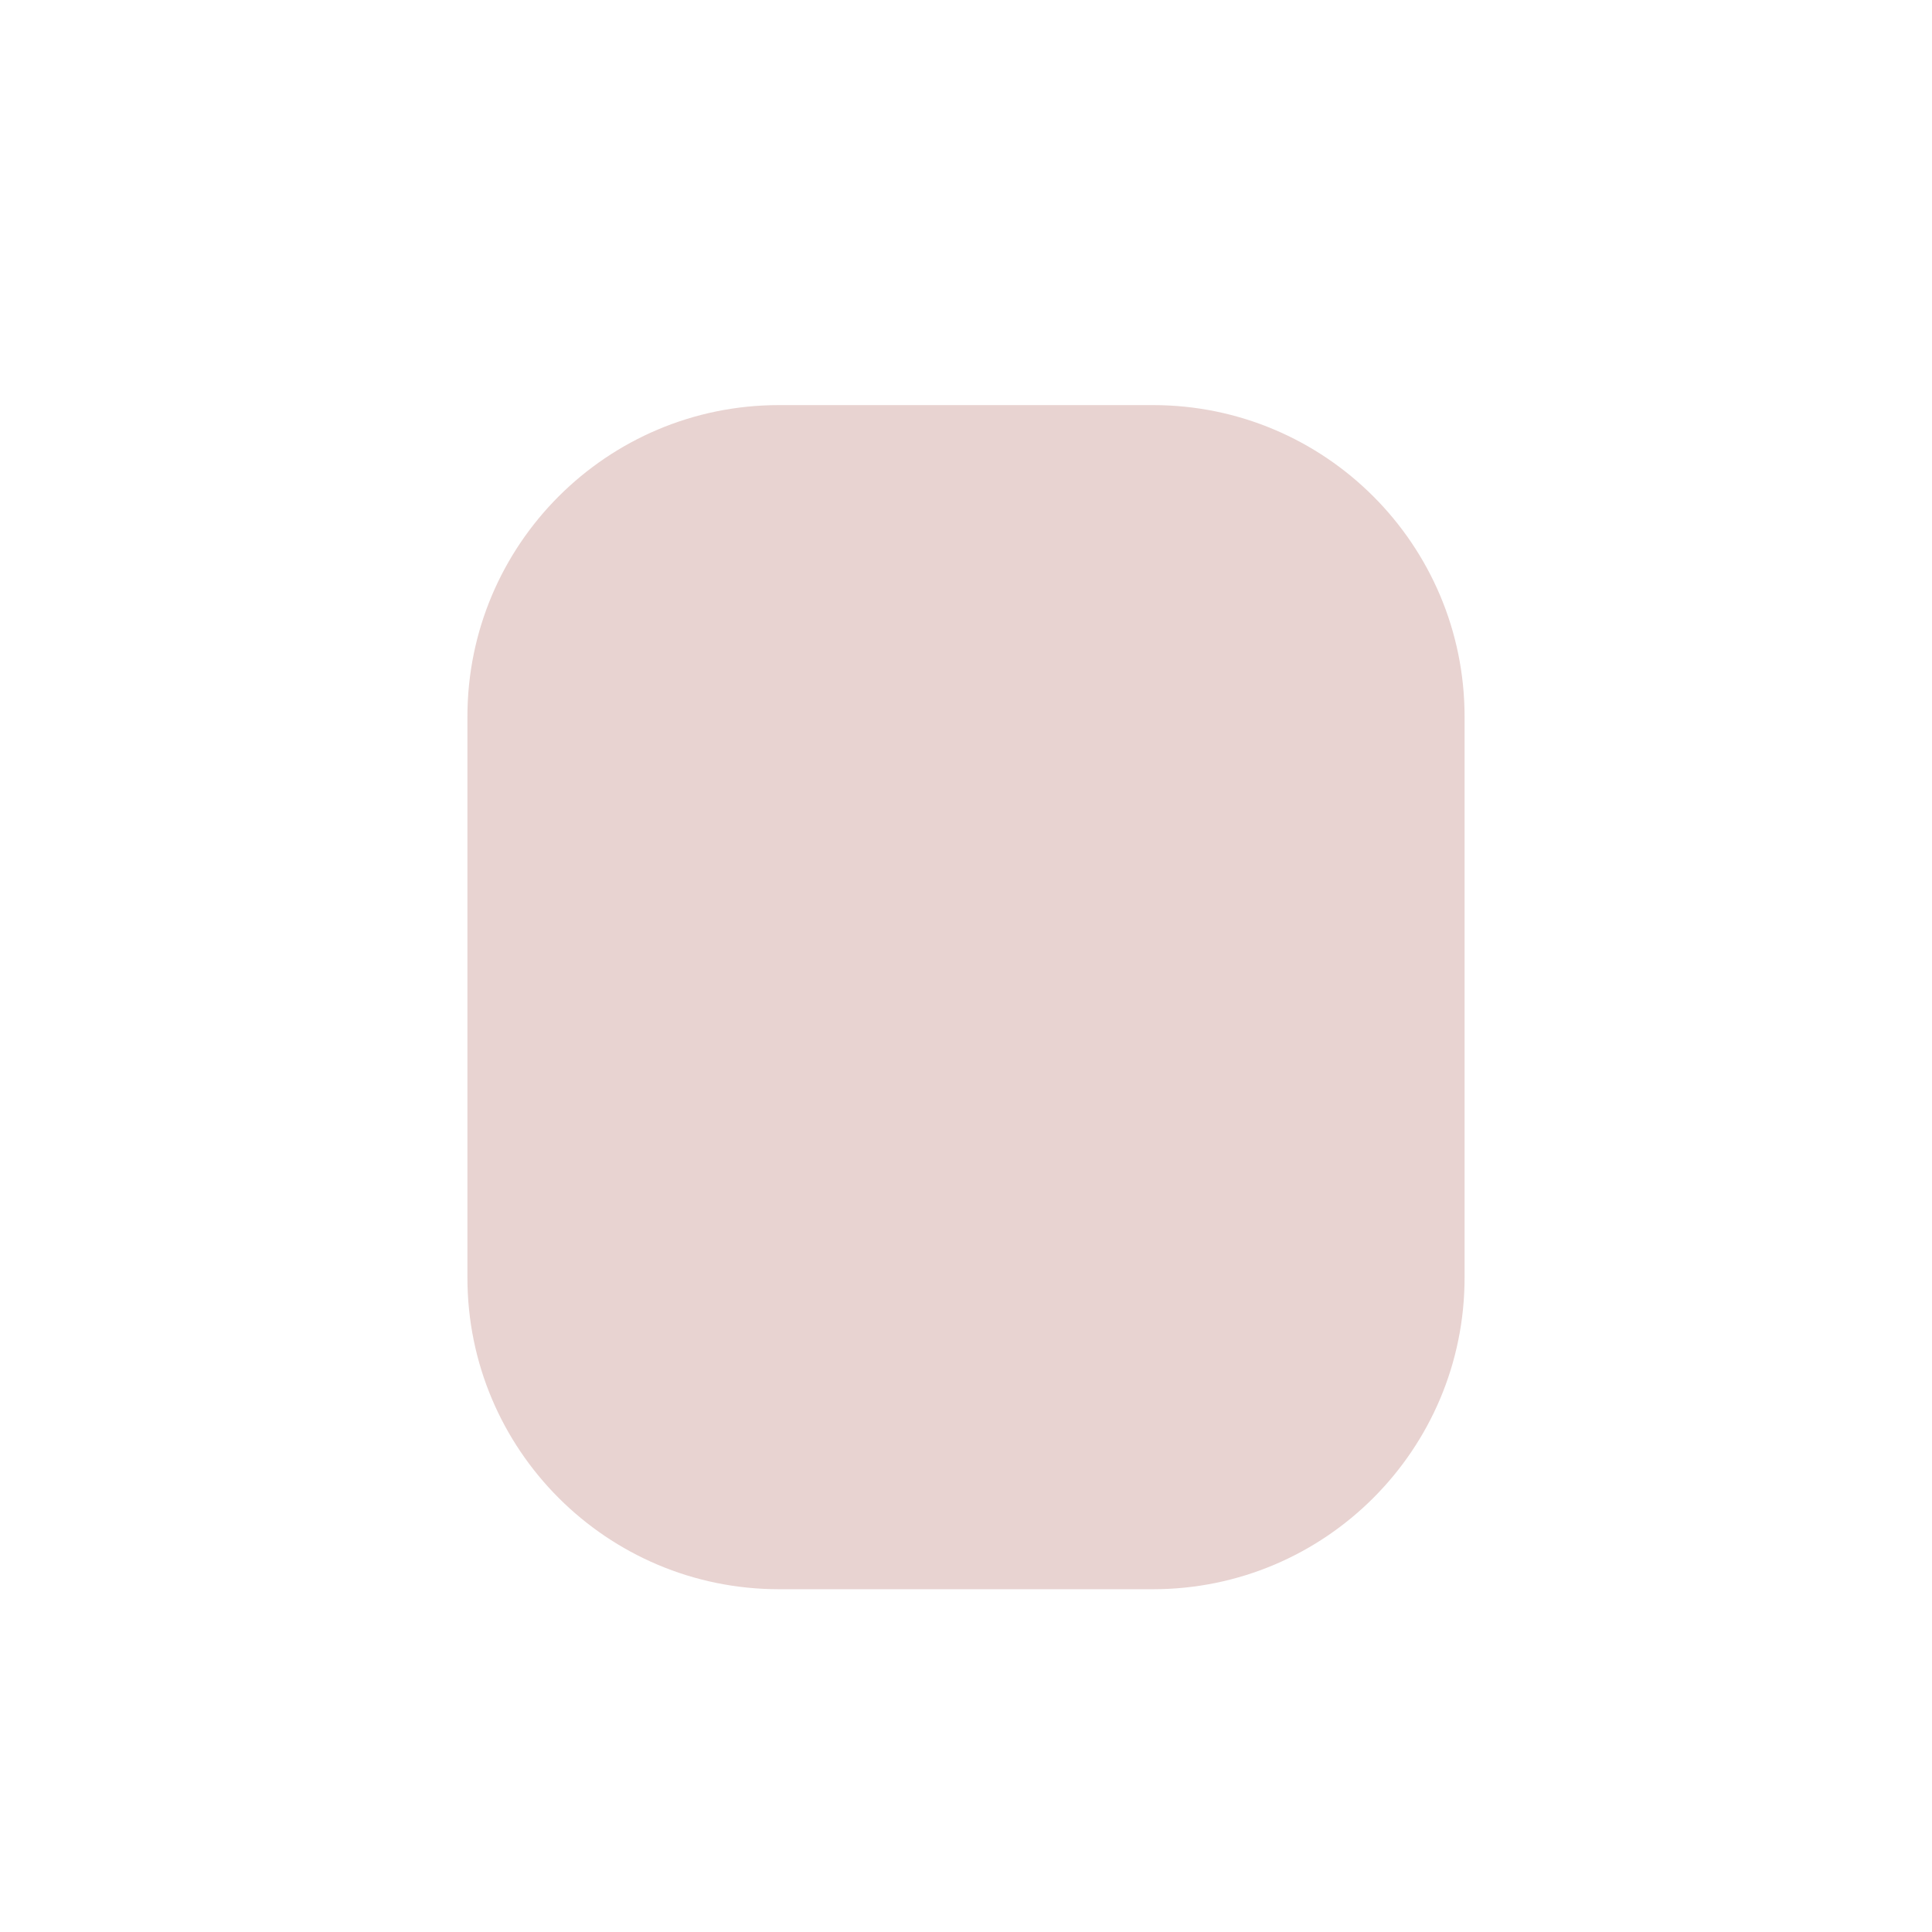
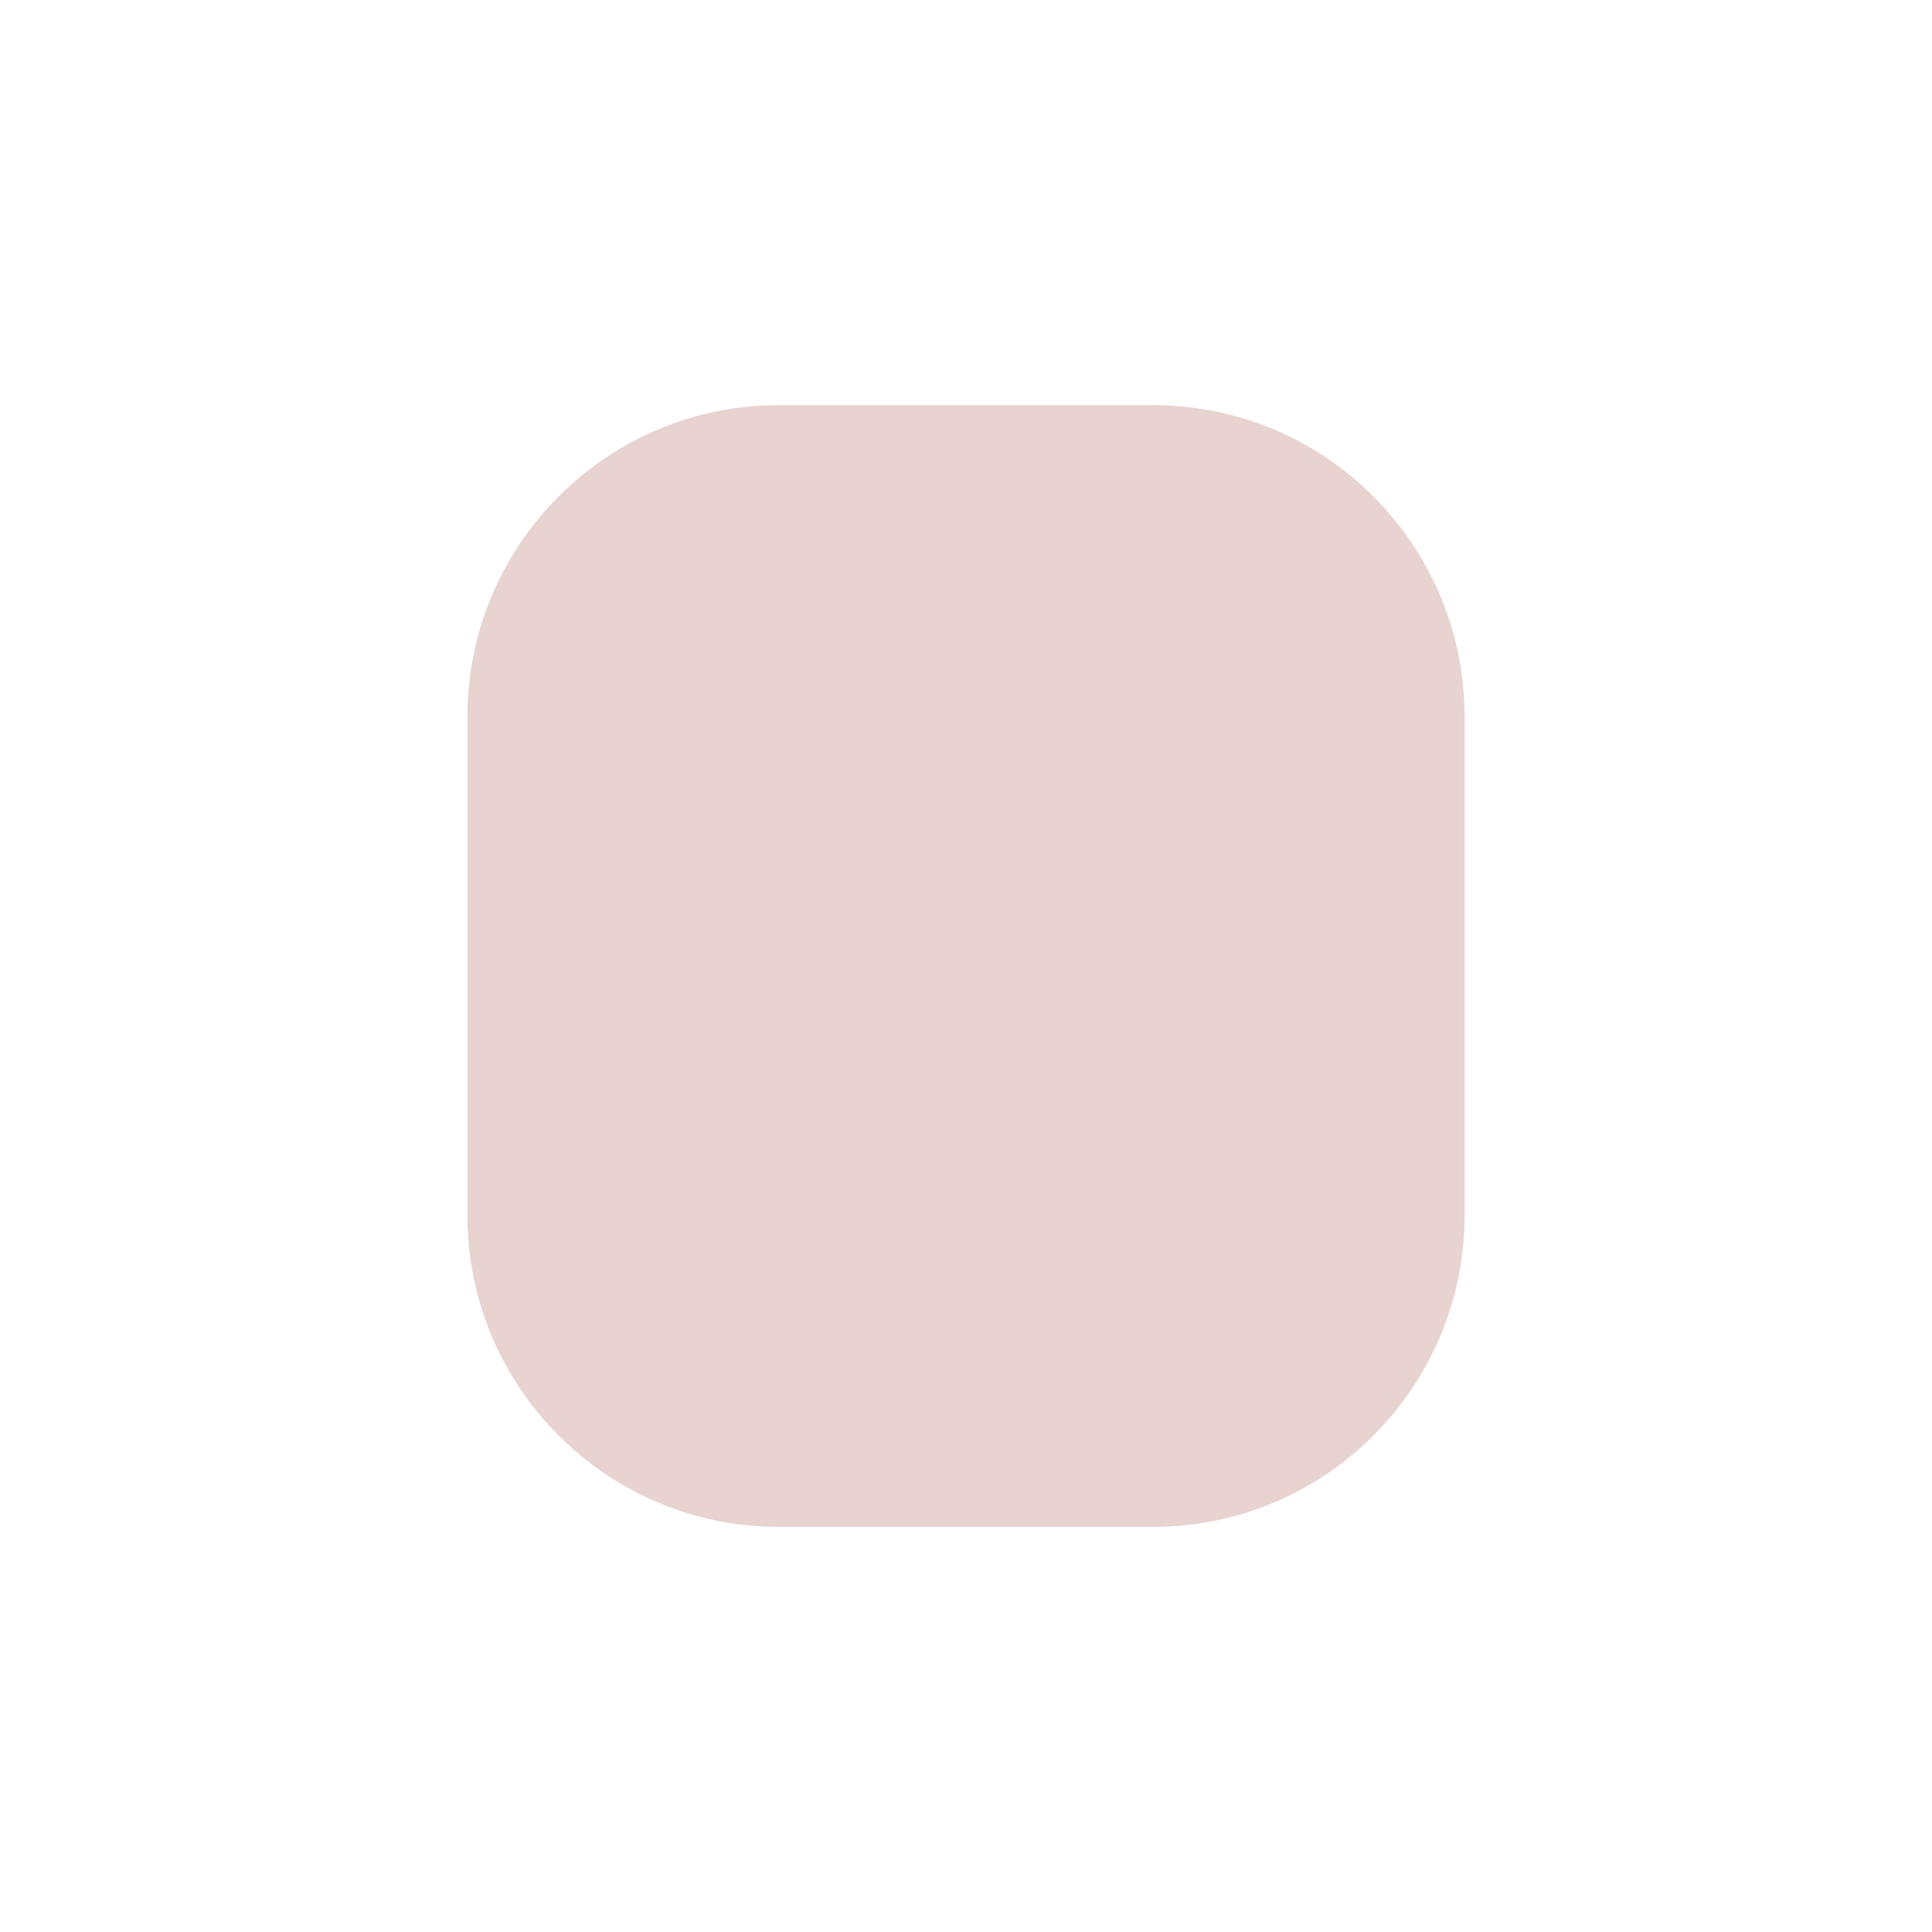
<svg xmlns="http://www.w3.org/2000/svg" width="62" height="62" version="1.1" id="svg6" viewBox="0 0 62 62">
  <g transform="scale(2)">
    <defs id="defs10">
    </defs>
-     <path id="svg_1" width="32" height="38" x="14" y="12" fill="#015ad7" stroke="#000000" stroke-width="0" rx="0" d="m 24,12 h 12 a 10,10 0 0 1 10,10 v 18 a 10,10 0 0 1 -10,10 h -12 a 10,10 0 0 1 -10,-10 v -18 a 10,10 0 0 1 10,-10 z" style="fill:#E8D3D1;fill-opacity:1" transform="matrix(0.5,0,0,0.5,0.4999995,0.4999995)" />
+     <path id="svg_1" width="32" height="36" x="14" y="12" fill="#015ad7" stroke="#000000" stroke-width="0" rx="0" d="m 24,12 h 12 a 10,10 0 0 1 10,10 v 16 a 10,10 0 0 1 -10,10 h -12 a 10,10 0 0 1 -10,-10 v -16 a 10,10 0 0 1 10,-10 z" style="fill:#E8D3D1;fill-opacity:1" transform="matrix(0.5,0,0,0.5,0.4999995,0.4999995)" />
  </g>
</svg>
